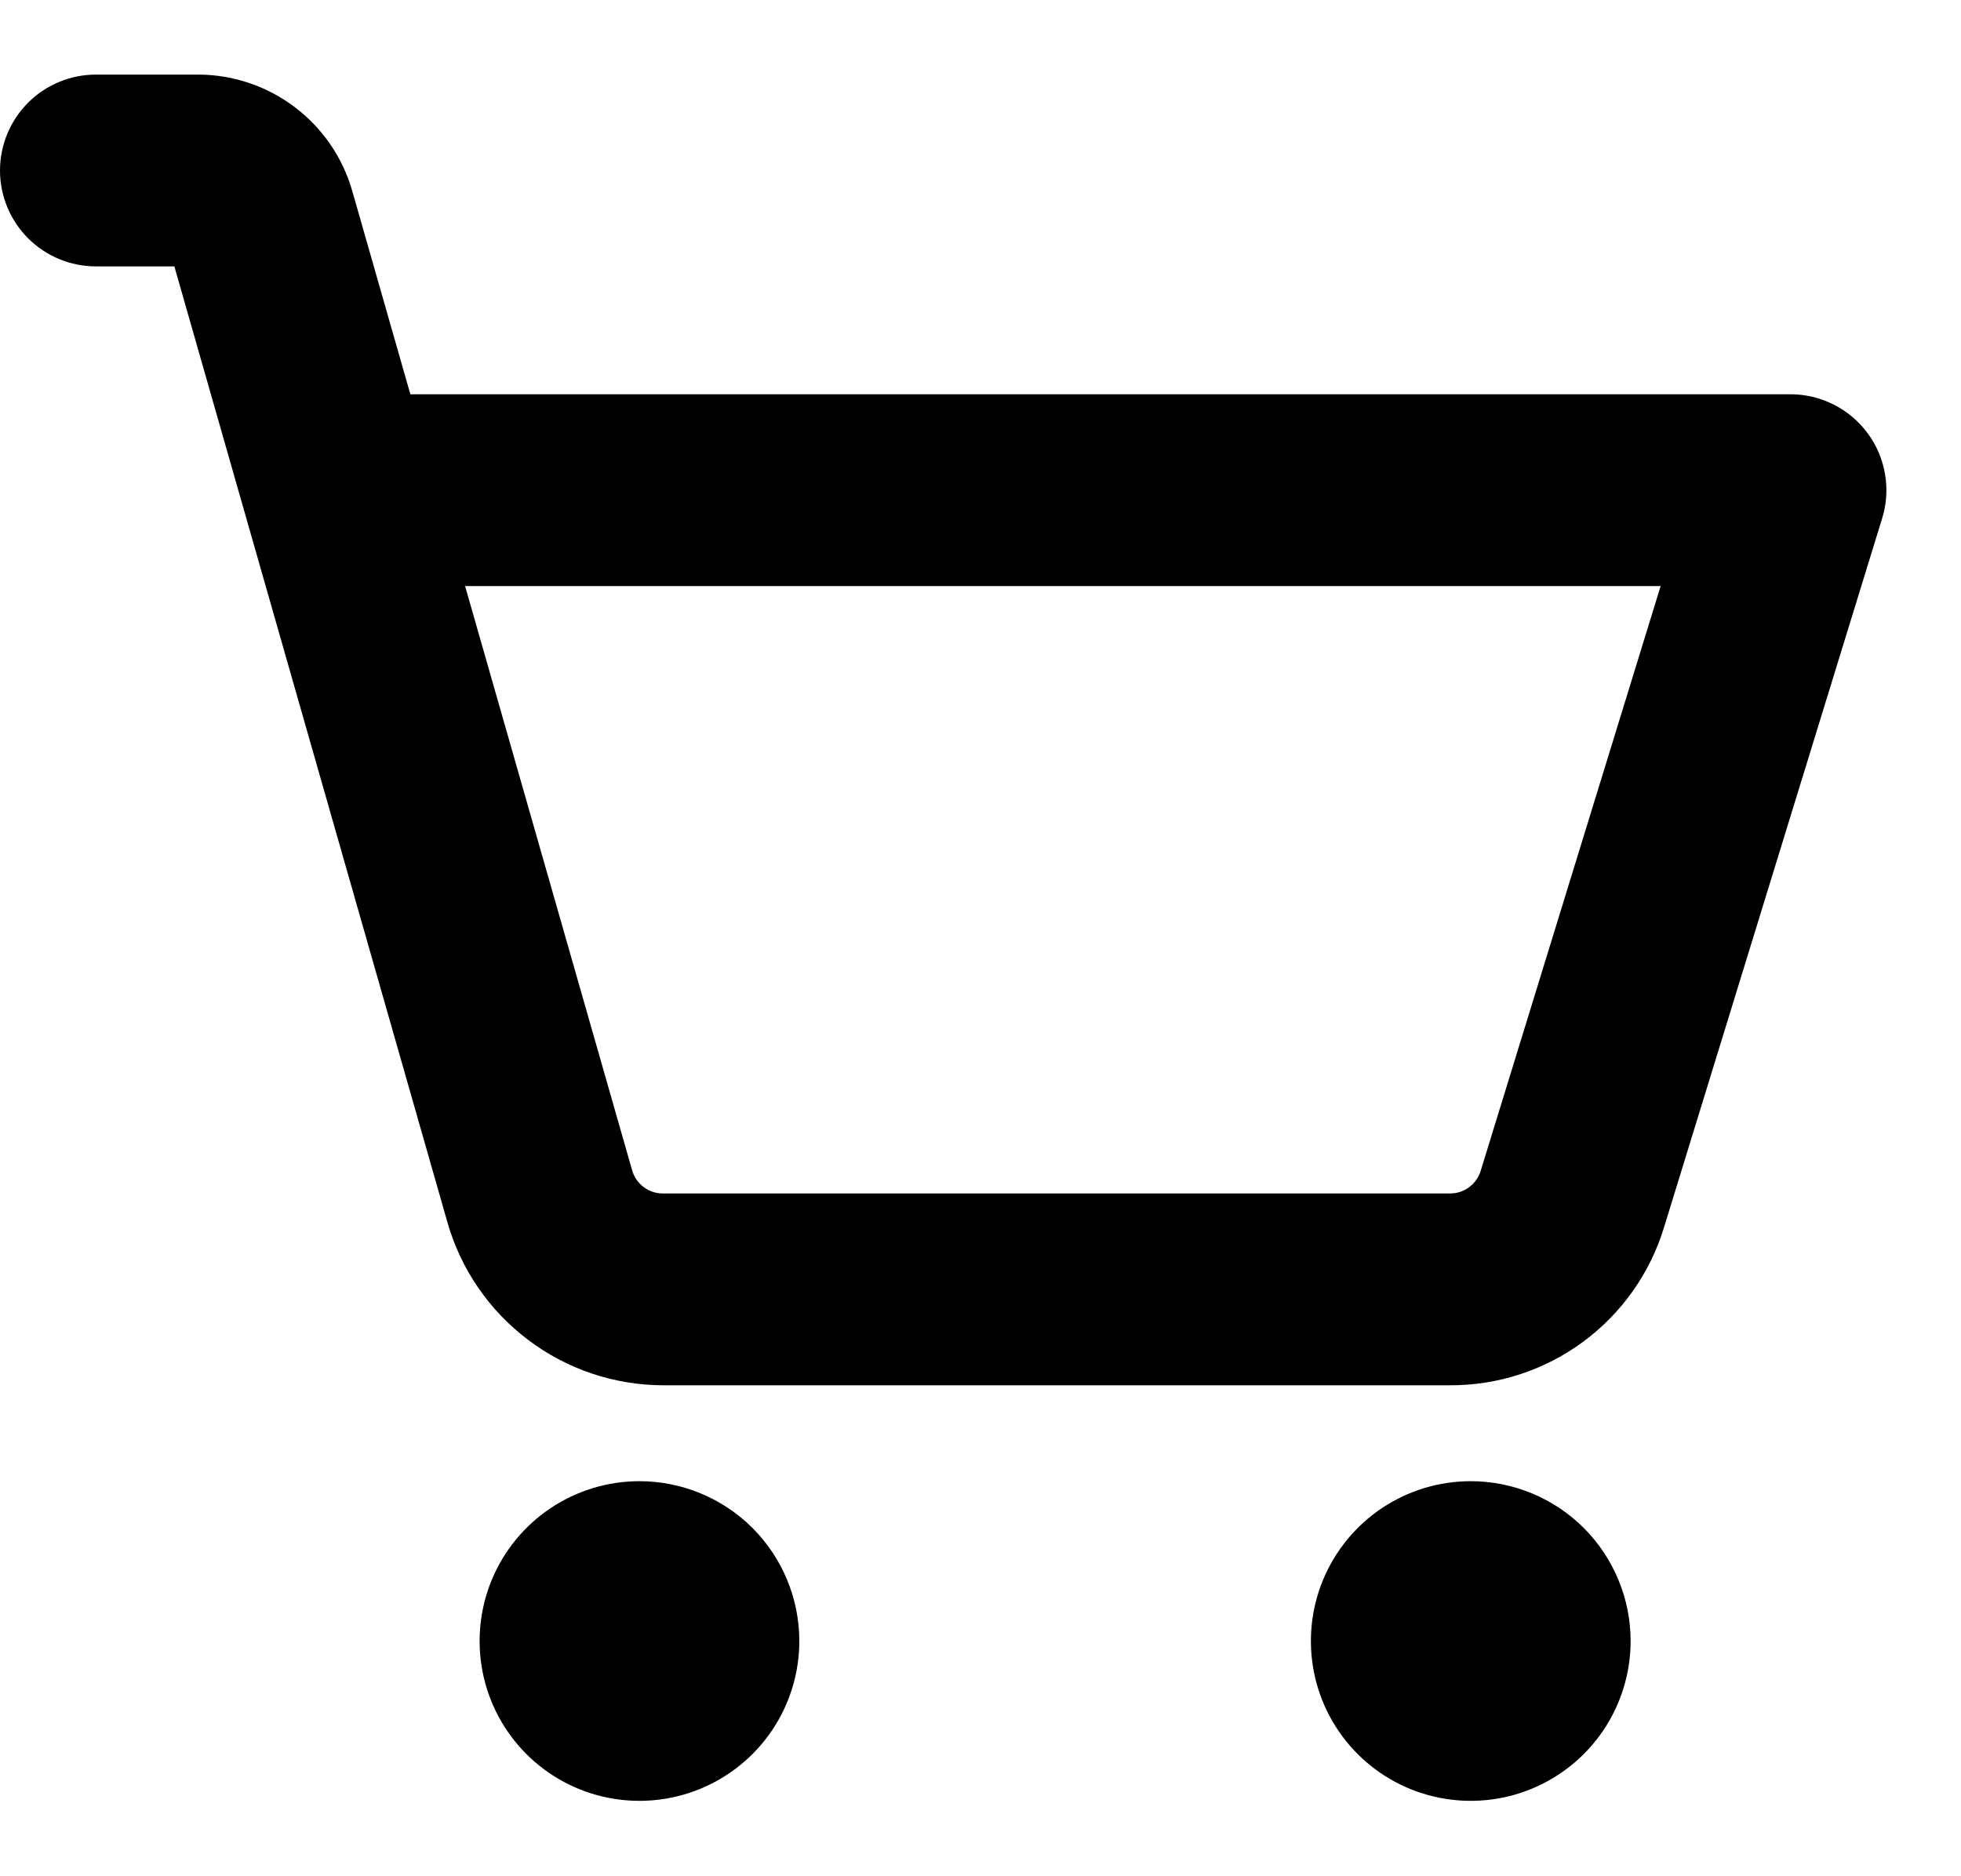
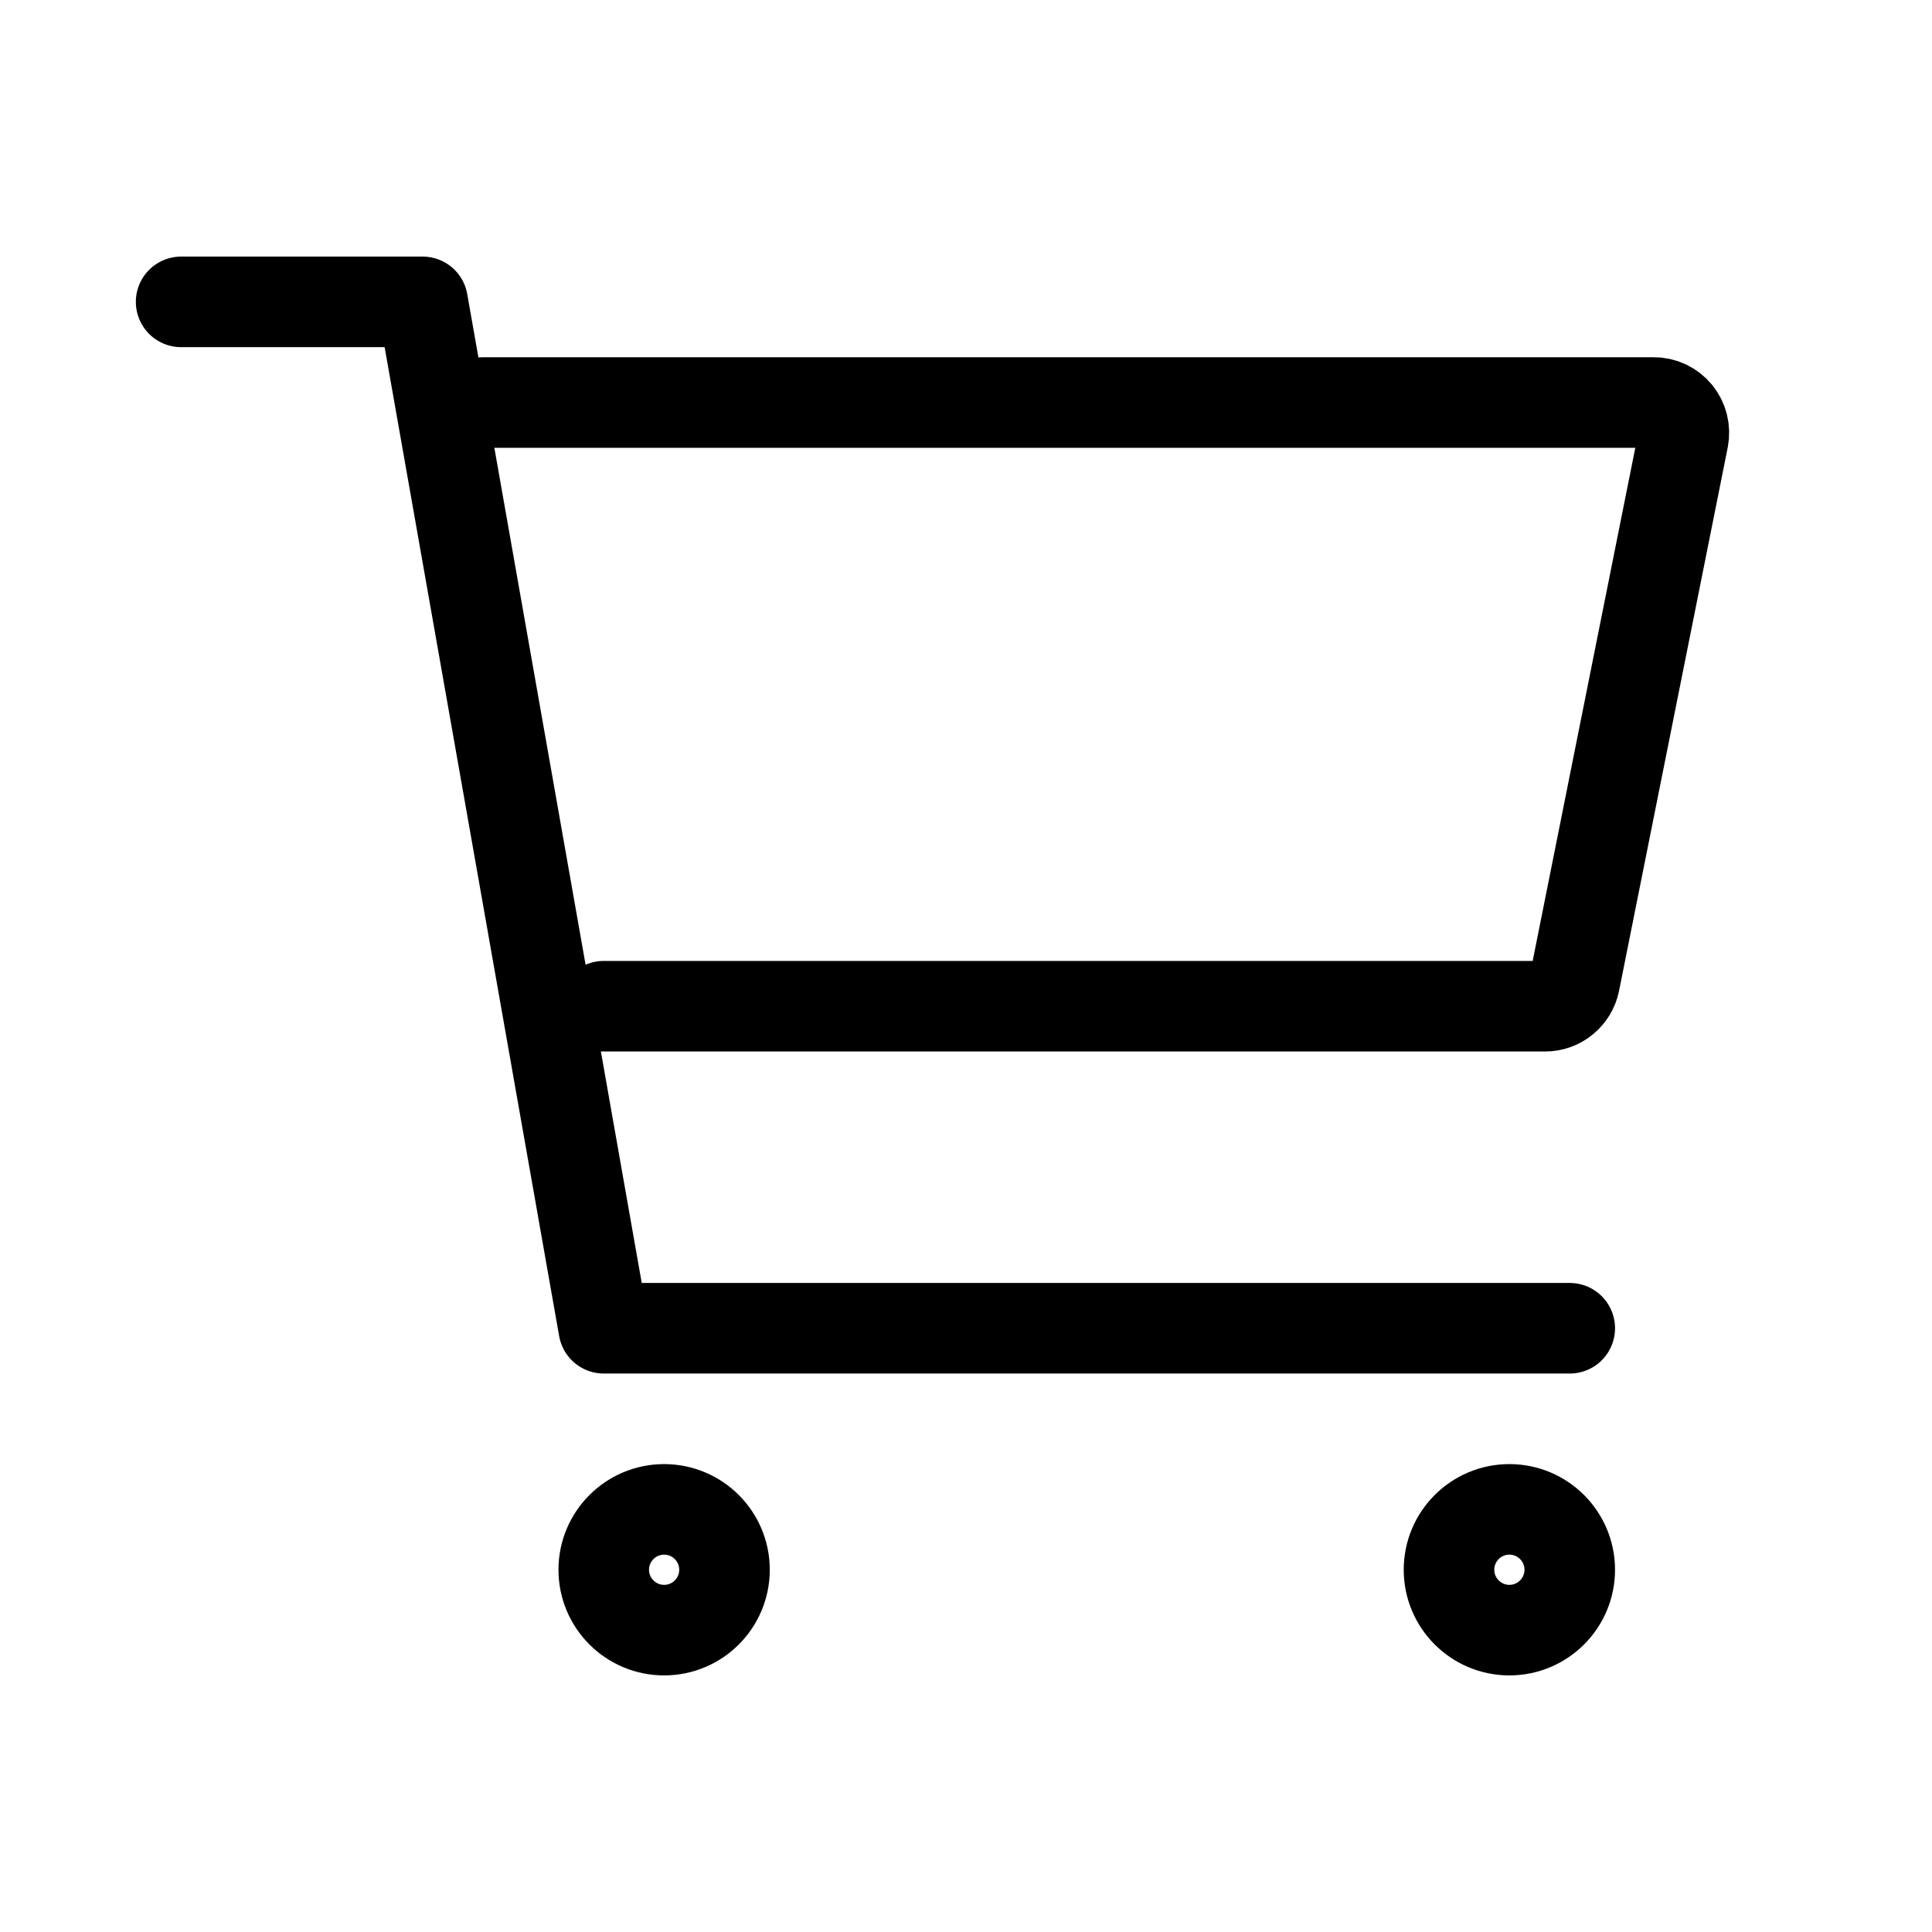
- <svg xmlns="http://www.w3.org/2000/svg" width="23" height="22" viewBox="0 0 23 22" fill="none">
-   <path d="M9.375 19.25C9.375 19.621 9.265 19.983 9.059 20.292C8.853 20.6 8.56 20.84 8.218 20.982C7.875 21.124 7.498 21.161 7.134 21.089C6.77 21.017 6.436 20.838 6.174 20.576C5.912 20.314 5.733 19.98 5.661 19.616C5.589 19.252 5.626 18.875 5.768 18.532C5.91 18.19 6.15 17.897 6.458 17.691C6.767 17.485 7.129 17.375 7.5 17.375C7.997 17.375 8.474 17.573 8.826 17.924C9.177 18.276 9.375 18.753 9.375 19.25ZM17.25 17.375C16.879 17.375 16.517 17.485 16.208 17.691C15.9 17.897 15.66 18.19 15.518 18.532C15.376 18.875 15.339 19.252 15.411 19.616C15.483 19.98 15.662 20.314 15.924 20.576C16.186 20.838 16.52 21.017 16.884 21.089C17.248 21.161 17.625 21.124 17.968 20.982C18.31 20.84 18.603 20.6 18.809 20.292C19.015 19.983 19.125 19.621 19.125 19.25C19.125 18.753 18.927 18.276 18.576 17.924C18.224 17.573 17.747 17.375 17.25 17.375ZM22.075 6.081L19.517 14.397C19.354 14.934 19.021 15.405 18.569 15.739C18.117 16.073 17.569 16.252 17.007 16.25H7.775C7.205 16.248 6.65 16.062 6.195 15.718C5.74 15.375 5.408 14.894 5.25 14.346L2.045 3.125H1.125C0.827 3.125 0.54 3.006 0.33 2.796C0.119 2.585 0 2.298 0 2C0 1.702 0.119 1.415 0.33 1.204C0.54 0.994 0.827 0.875 1.125 0.875H2.327C2.734 0.876 3.13 1.01 3.455 1.255C3.78 1.5 4.017 1.844 4.13 2.235L4.813 4.625H21C21.176 4.625 21.35 4.666 21.507 4.746C21.664 4.825 21.8 4.94 21.905 5.082C22.01 5.223 22.079 5.387 22.109 5.561C22.139 5.735 22.127 5.913 22.075 6.081ZM19.477 6.875H5.455L7.414 13.728C7.436 13.806 7.484 13.876 7.549 13.925C7.614 13.974 7.693 14 7.775 14H17.007C17.087 14 17.166 13.975 17.23 13.927C17.295 13.879 17.343 13.812 17.366 13.736L19.477 6.875Z" fill="black" />
+ <svg xmlns="http://www.w3.org/2000/svg" width="32" height="32" viewBox="0 0 32 32" fill="none">
+   <path d="M11 27C11.552 27 12 26.552 12 26C12 25.448 11.552 25 11 25C10.448 25 10 25.448 10 26C10 26.552 10.448 27 11 27Z" stroke="black" stroke-width="1.5" stroke-linecap="round" stroke-linejoin="round" />
+   <path d="M25 27C25.552 27 26 26.552 26 26C26 25.448 25.552 25 25 25C24.448 25 24 25.448 24 26C24 26.552 24.448 27 25 27Z" stroke="black" stroke-width="1.5" stroke-linecap="round" stroke-linejoin="round" />
+   <path d="M3 5H7L10 22H26" stroke="black" stroke-width="1.5" stroke-linecap="round" stroke-linejoin="round" />
+   <path d="M10 16.666H25.59C25.706 16.667 25.818 16.627 25.907 16.553C25.997 16.48 26.058 16.378 26.081 16.265L27.881 7.265C27.895 7.192 27.893 7.117 27.875 7.045C27.858 6.974 27.824 6.907 27.777 6.849C27.73 6.792 27.671 6.746 27.604 6.714C27.537 6.683 27.464 6.666 27.39 6.667H8" stroke="black" stroke-width="1.5" stroke-linecap="round" stroke-linejoin="round" />
</svg>
